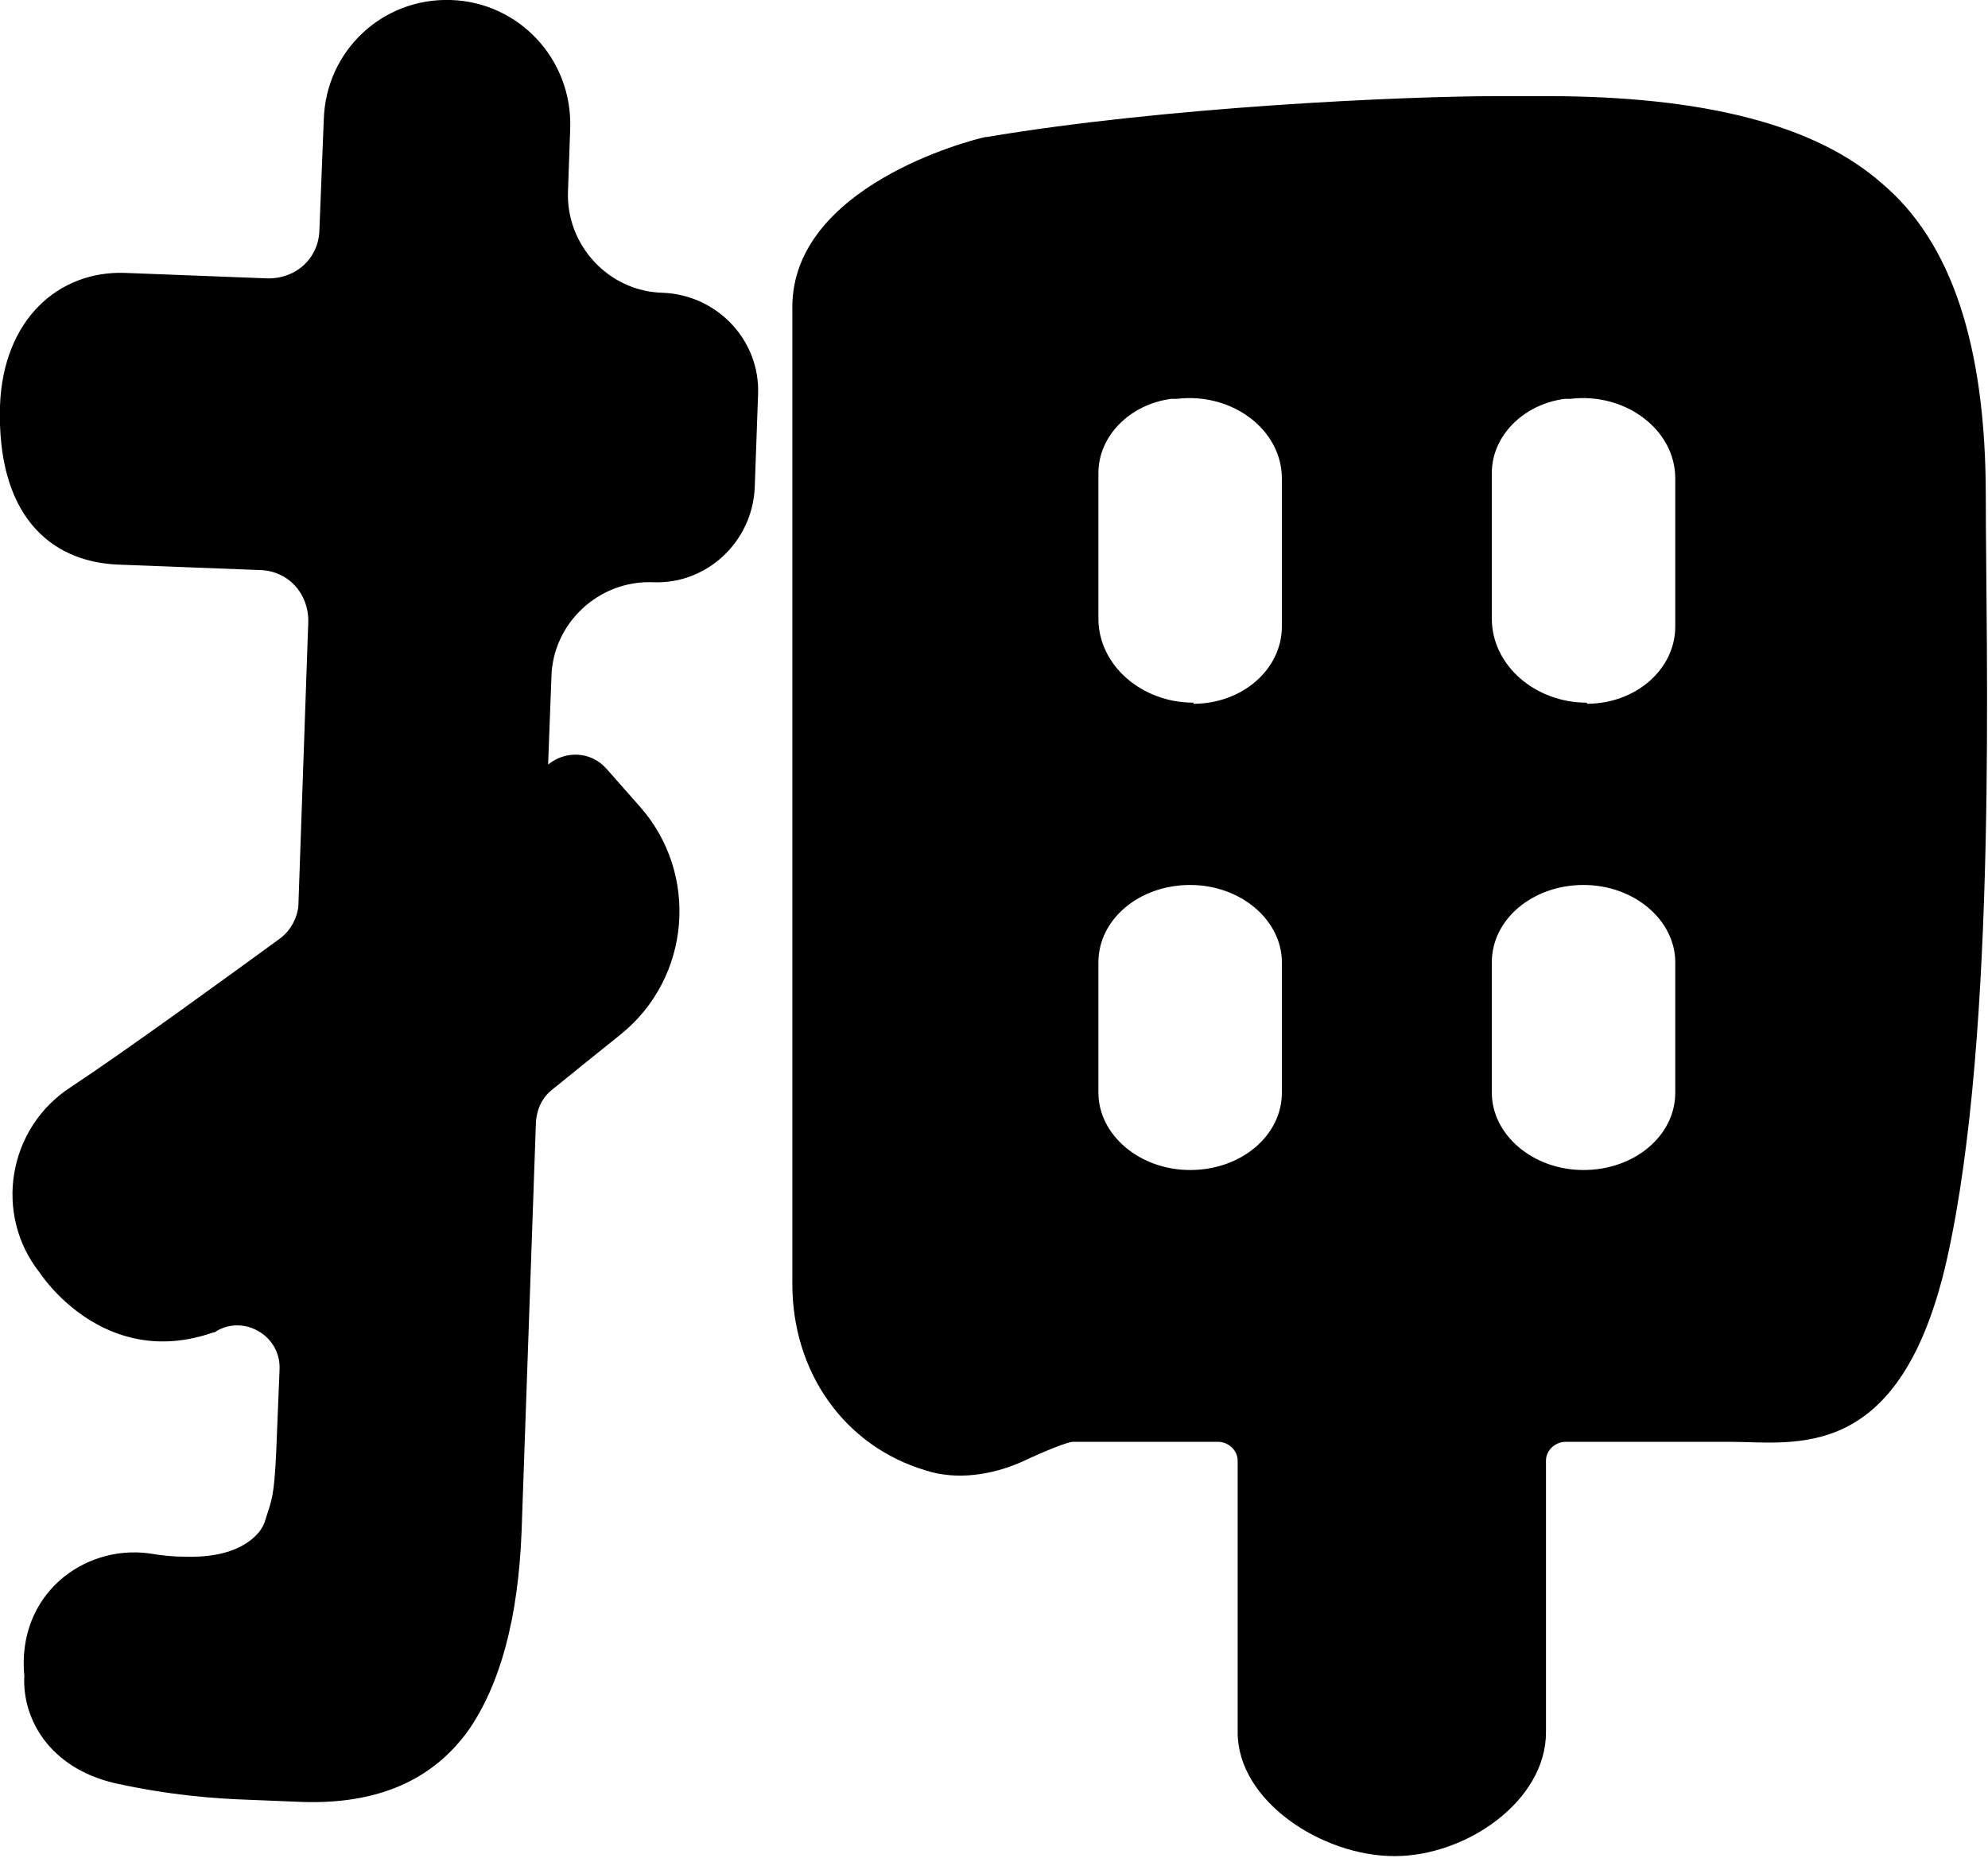
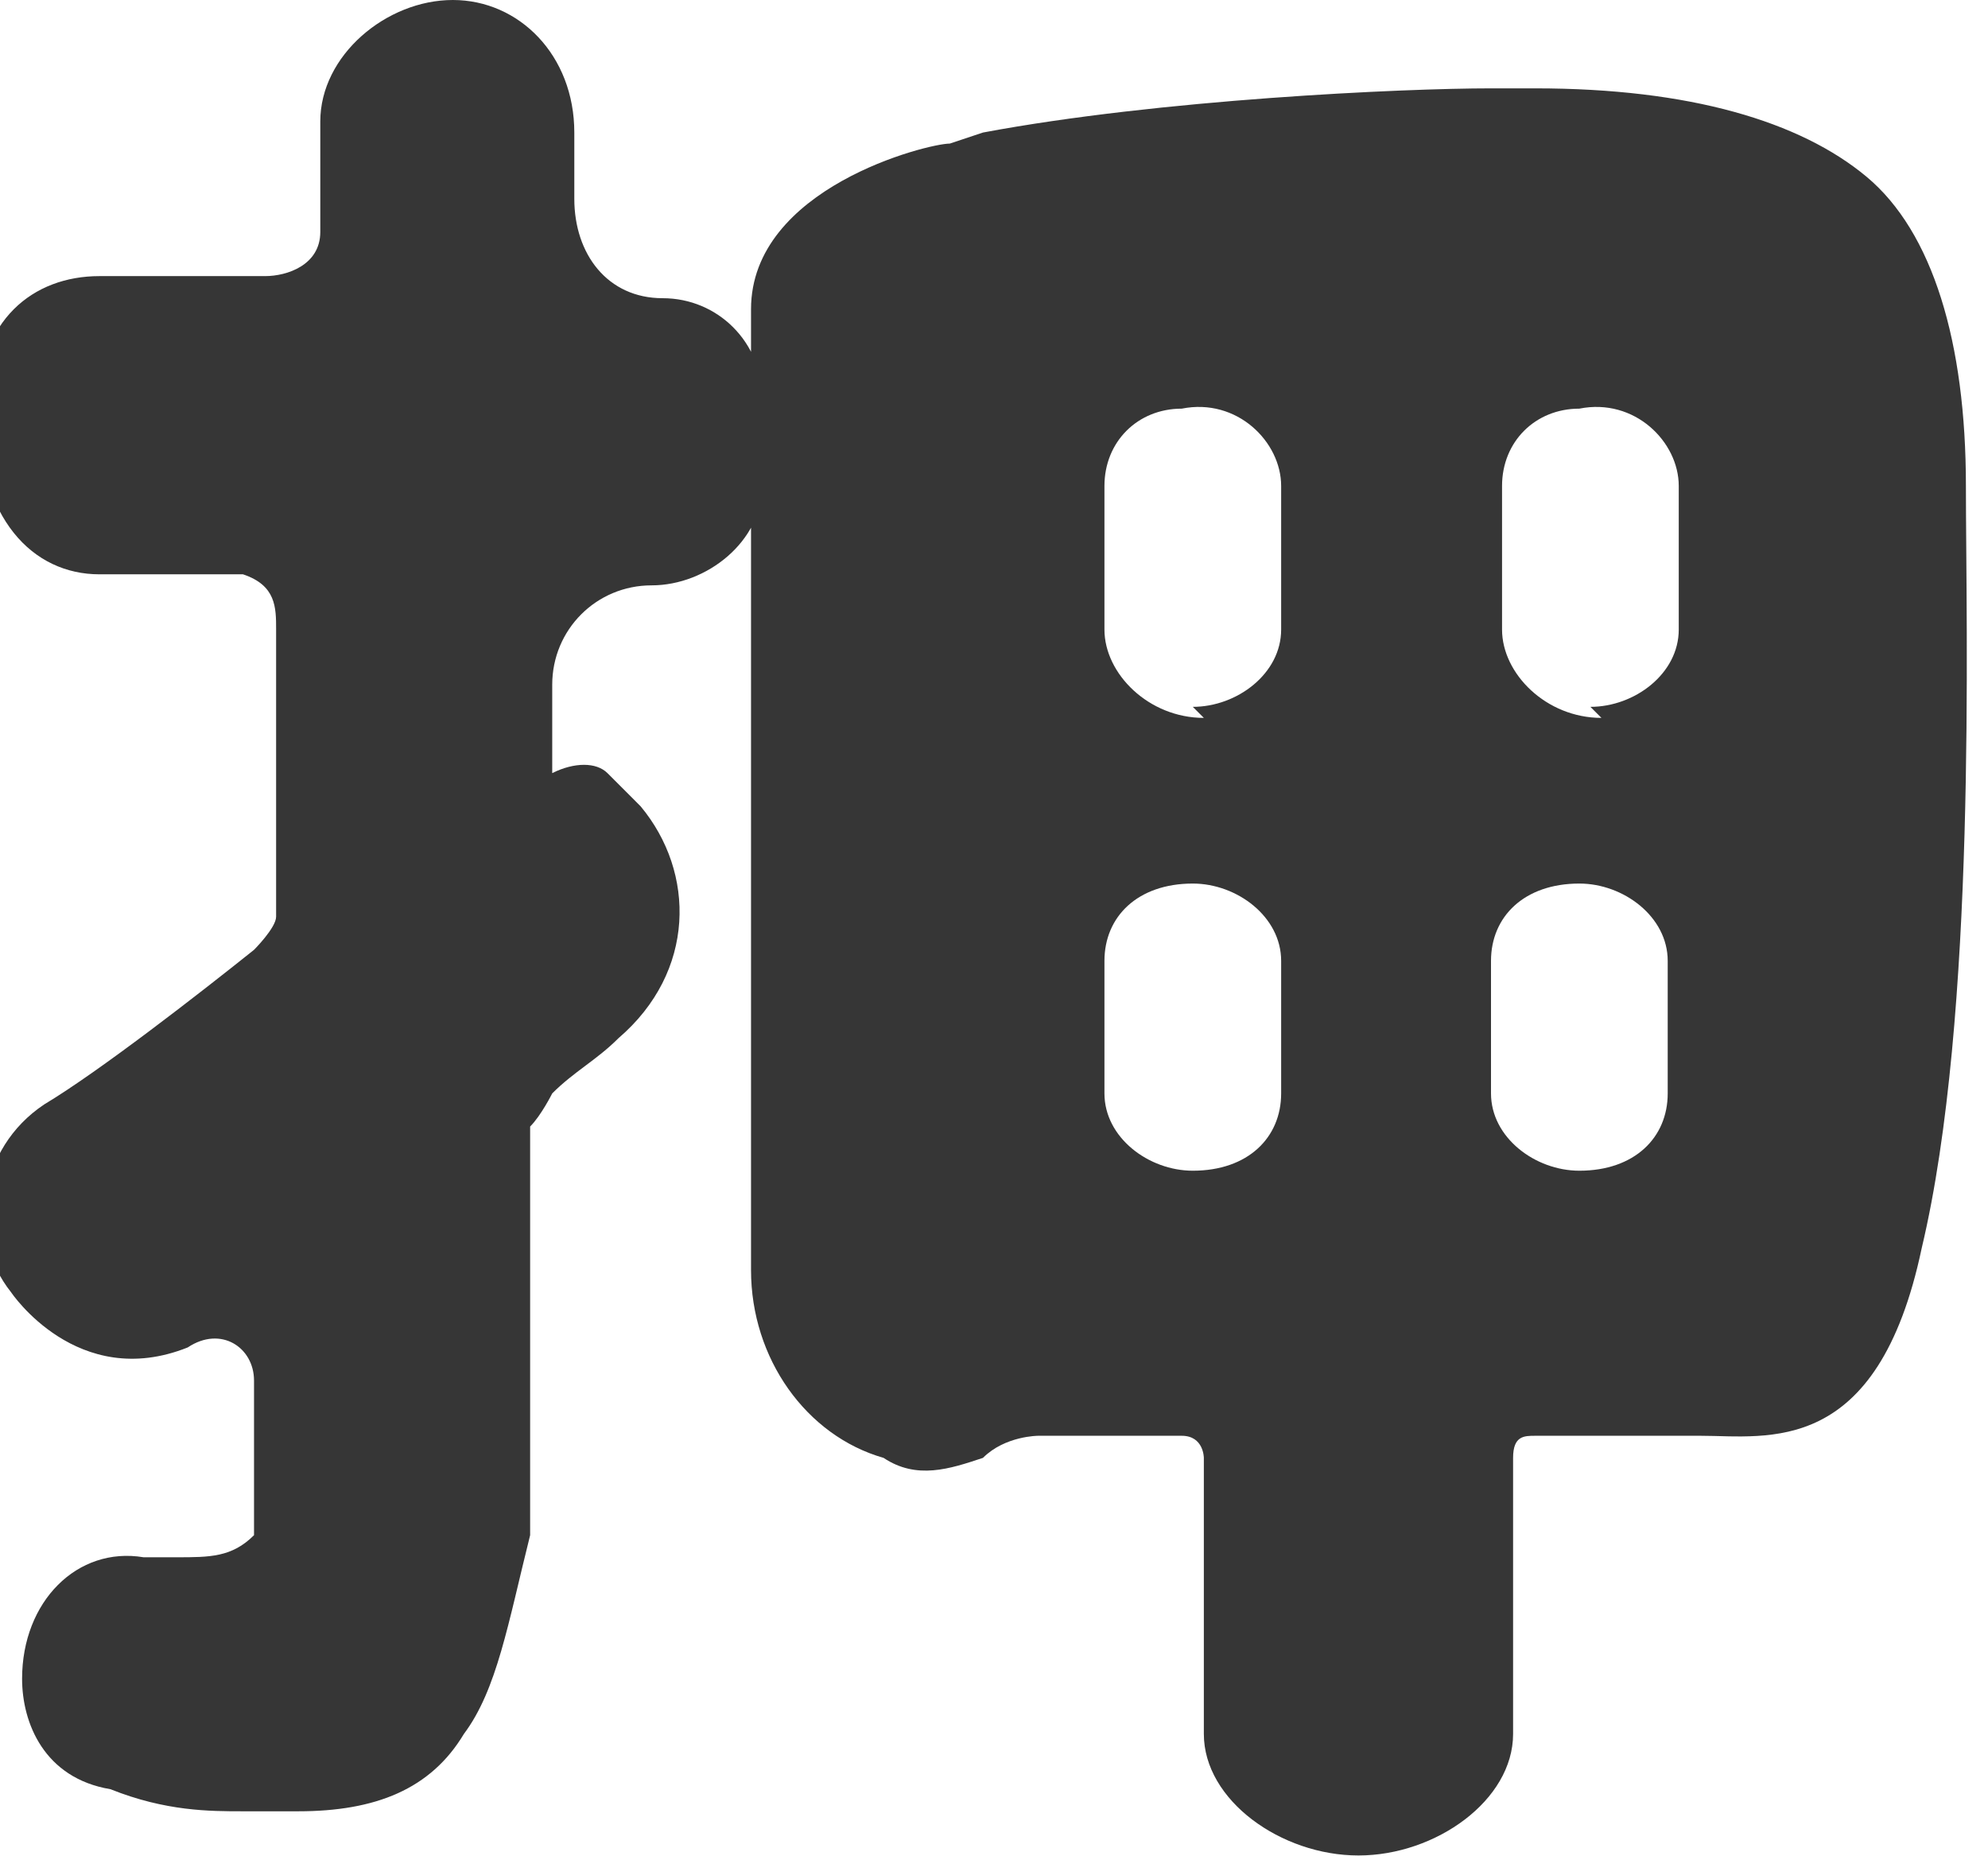
- <svg xmlns="http://www.w3.org/2000/svg" id="_图层_3" data-name="图层 3" viewBox="0 0 17.99 16.81">
-   <path d="M1.13,2.47l1.3.05c.25,0,.45-.18.46-.43l.04-1.01C2.95.46,3.46-.02,4.08,0h0c.62.02,1.1.54,1.08,1.16l-.02.57c-.02.49.37.91.86.92h0c.49.02.88.43.86.92l-.03.84c-.02.49-.43.88-.92.86h0c-.49-.02-.91.37-.92.86l-.03.79h0c.16-.13.39-.12.53.04l.3.34c.54.61.46,1.55-.17,2.06-.2.16-.41.33-.62.5-.09.07-.14.17-.15.29l-.13,3.71c-.03.78-.19,1.38-.48,1.8-.33.46-.83.67-1.5.65l-.49-.02c-.3-.01-.71-.04-1.21-.15-.6-.14-.84-.59-.82-.97h0c-.07-.74.54-1.19,1.13-1.11.12.02.22.03.32.03.32.01.55-.07.68-.23.02-.03.04-.06.05-.1.06-.19.08-.2.1-.63l.03-.74c.01-.31-.34-.5-.59-.33h-.01c-1,.35-1.57-.54-1.57-.54-.42-.53-.29-1.31.28-1.68.5-.33,1.42-1,1.9-1.35.09-.07.15-.18.16-.29l.09-2.58c0-.25-.18-.45-.43-.46l-1.3-.05C.44,5.08-.03,4.65,0,3.67h0c.03-.78.53-1.22,1.13-1.2ZM8.93,1.24c1.6-.27,3.75-.37,4.64-.37h.42c1.43,0,2.44.26,3.04.79.63.53.94,1.47.94,2.83s.11,4.84-.35,6.9c-.42,1.87-1.38,1.66-1.97,1.66h-1.48c-.1,0-.18.08-.18.17v2.46c0,.62-.72,1.12-1.37,1.12h0c-.66,0-1.42-.5-1.42-1.12v-2.46c0-.09-.08-.17-.18-.17h-1.31c-.05,0-.27.09-.46.18-.27.12-.59.17-.87.08-.74-.22-1.21-.89-1.21-1.69V2.78c0-1.09,1.6-1.51,1.75-1.54ZM10.8,6.37h0c.44,0,.8-.31.8-.7v-1.34c0-.44-.45-.78-.95-.72-.02,0-.04,0-.05,0-.38.05-.66.34-.66.67v1.32c0,.42.39.76.86.76ZM10.77,10.59h0c.46,0,.83-.31.83-.7v-1.18c0-.38-.37-.7-.83-.7h0c-.46,0-.83.31-.83.7v1.18c0,.38.37.7.83.7ZM14.36,6.37h0c.44,0,.8-.31.8-.7v-1.34c0-.44-.45-.78-.95-.72-.02,0-.04,0-.05,0-.38.05-.66.34-.66.67v1.32c0,.42.39.76.86.76ZM14.33,10.59h0c.46,0,.83-.31.83-.7v-1.18c0-.38-.37-.7-.83-.7h0c-.46,0-.83.31-.83.7v1.18c0,.38.37.7.83.7Z" />
+ <svg xmlns="http://www.w3.org/2000/svg" id="_图层_3" version="1.1" viewBox="0 0 18 16.8">
+   <defs>
+     <style>
+       .st0 {
+         fill: #363636;
+       }
+     </style>
+   </defs>
+   <path class="st0" d="M1.1,2.5h1.3c.2,0,.5-.1.5-.4v-1c0-.6.6-1.1,1.2-1.1h0c.6,0,1.1.5,1.1,1.2v.6c0,.5.3.9.8.9h0c.5,0,.9.4.9.9v.8c0,.5-.5.9-1,.9h0c-.5,0-.9.4-.9.9v.8h0c.2-.1.4-.1.5,0l.3.3c.5.6.5,1.5-.2,2.1-.2.2-.4.3-.6.5,0,0-.1.2-.2.3v3.7c-.2.8-.3,1.4-.6,1.8-.3.5-.8.7-1.5.7h-.5c-.3,0-.7,0-1.2-.2-.6-.1-.8-.6-.8-1H.2c0-.7.5-1.2,1.1-1.1.1,0,.2,0,.3,0,.3,0,.5,0,.7-.2,0,0,0,0,0-.1,0-.2,0-.2,0-.6v-.7c0-.3-.3-.5-.6-.3h0c-1,.4-1.6-.5-1.6-.5-.4-.5-.3-1.3.3-1.7.5-.3,1.4-1,1.9-1.4,0,0,.2-.2.2-.3v-2.6c0-.2,0-.4-.3-.5h-1.3c-.6,0-1.1-.5-1.1-1.5h0c0-.8.5-1.2,1.1-1.2ZM8.9,1.2c1.6-.3,3.8-.4,4.6-.4h.4c1.4,0,2.4.3,3,.8.6.5.9,1.5.9,2.8s.1,4.8-.4,6.9c-.4,1.9-1.4,1.7-2,1.7h-1.5c-.1,0-.2,0-.2.2v2.5c0,.6-.7,1.1-1.4,1.1h0c-.7,0-1.4-.5-1.4-1.1v-2.5c0,0,0-.2-.2-.2h-1.3c0,0-.3,0-.5.2-.3.1-.6.2-.9,0-.7-.2-1.2-.9-1.2-1.7V2.8c0-1.1,1.6-1.5,1.8-1.5h0ZM10.8,6.4h0c.4,0,.8-.3.8-.7v-1.3c0-.4-.4-.8-.9-.7h0c-.4,0-.7.3-.7.7v1.3c0,.4.4.8.9.8h0ZM10.8,10.6h0c.5,0,.8-.3.8-.7v-1.2c0-.4-.4-.7-.8-.7h0c-.5,0-.8.3-.8.7v1.2c0,.4.4.7.8.7ZM14.4,6.4h0c.4,0,.8-.3.8-.7v-1.3c0-.4-.4-.8-.9-.7h0c-.4,0-.7.3-.7.7v1.3c0,.4.4.8.9.8h0ZM14.3,10.6h0c.5,0,.8-.3.8-.7v-1.2c0-.4-.4-.7-.8-.7h0c-.5,0-.8.3-.8.7v1.2c0,.4.4.7.8.7Z" />
</svg>
